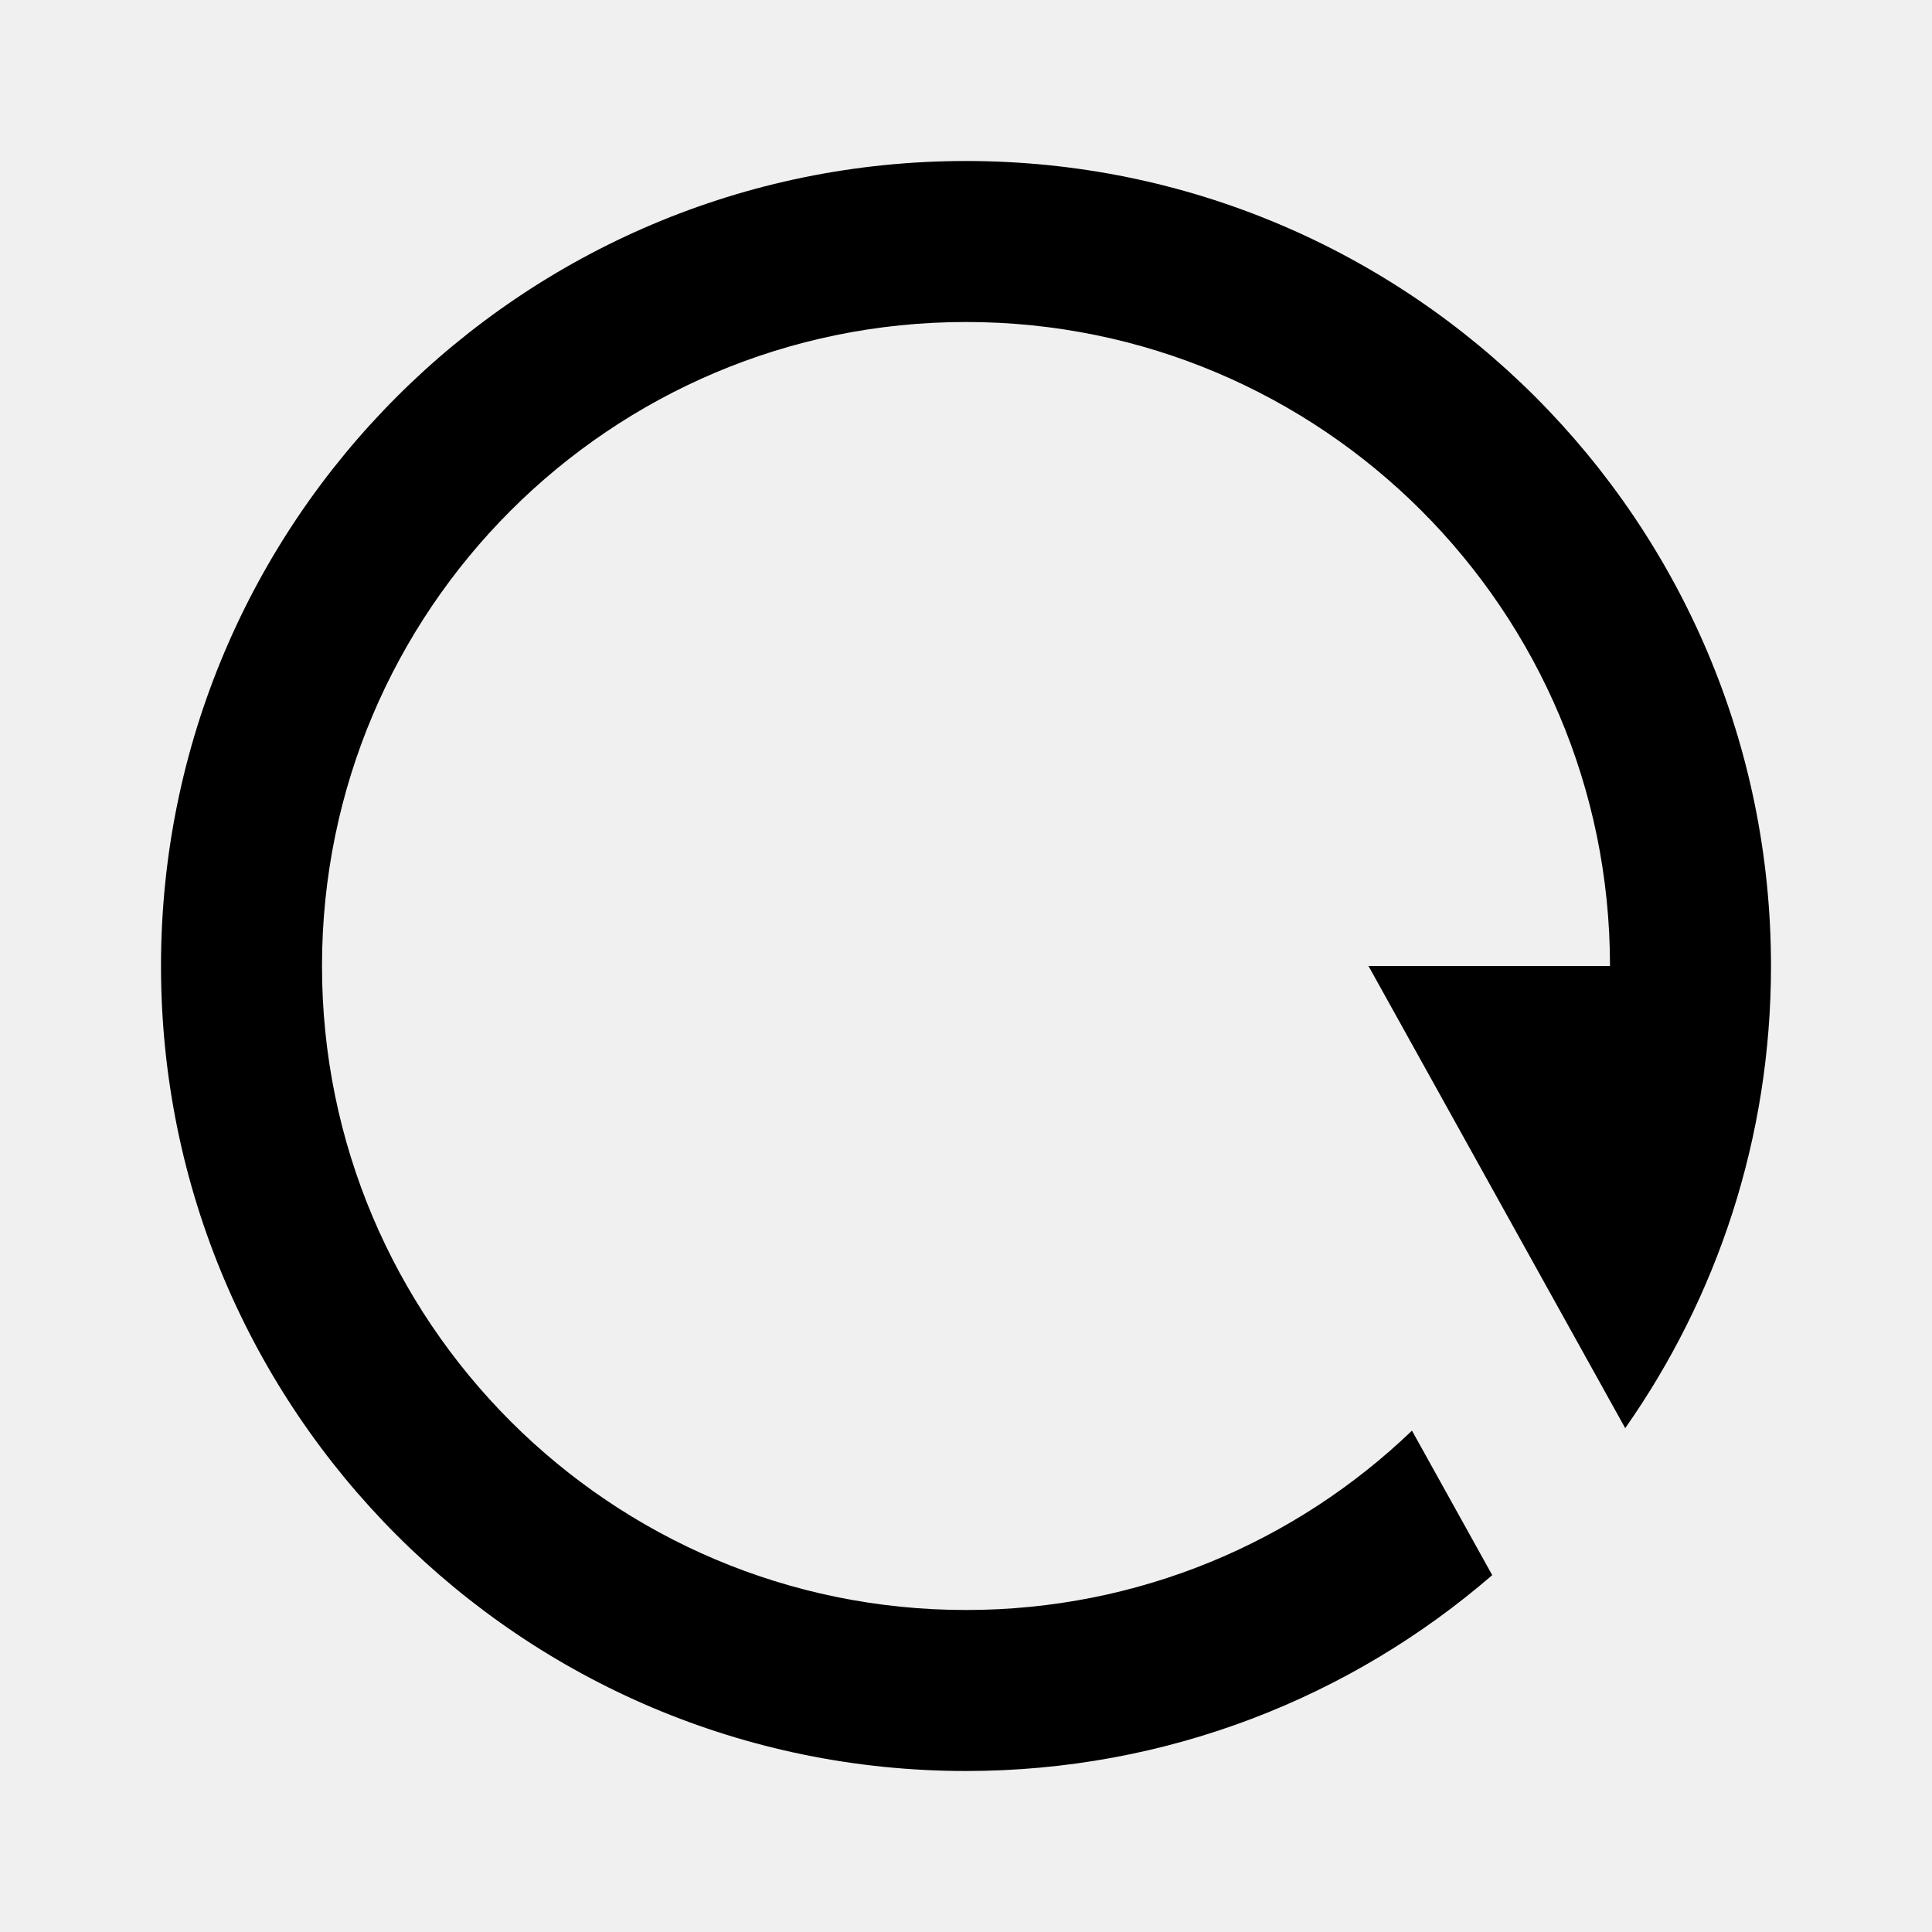
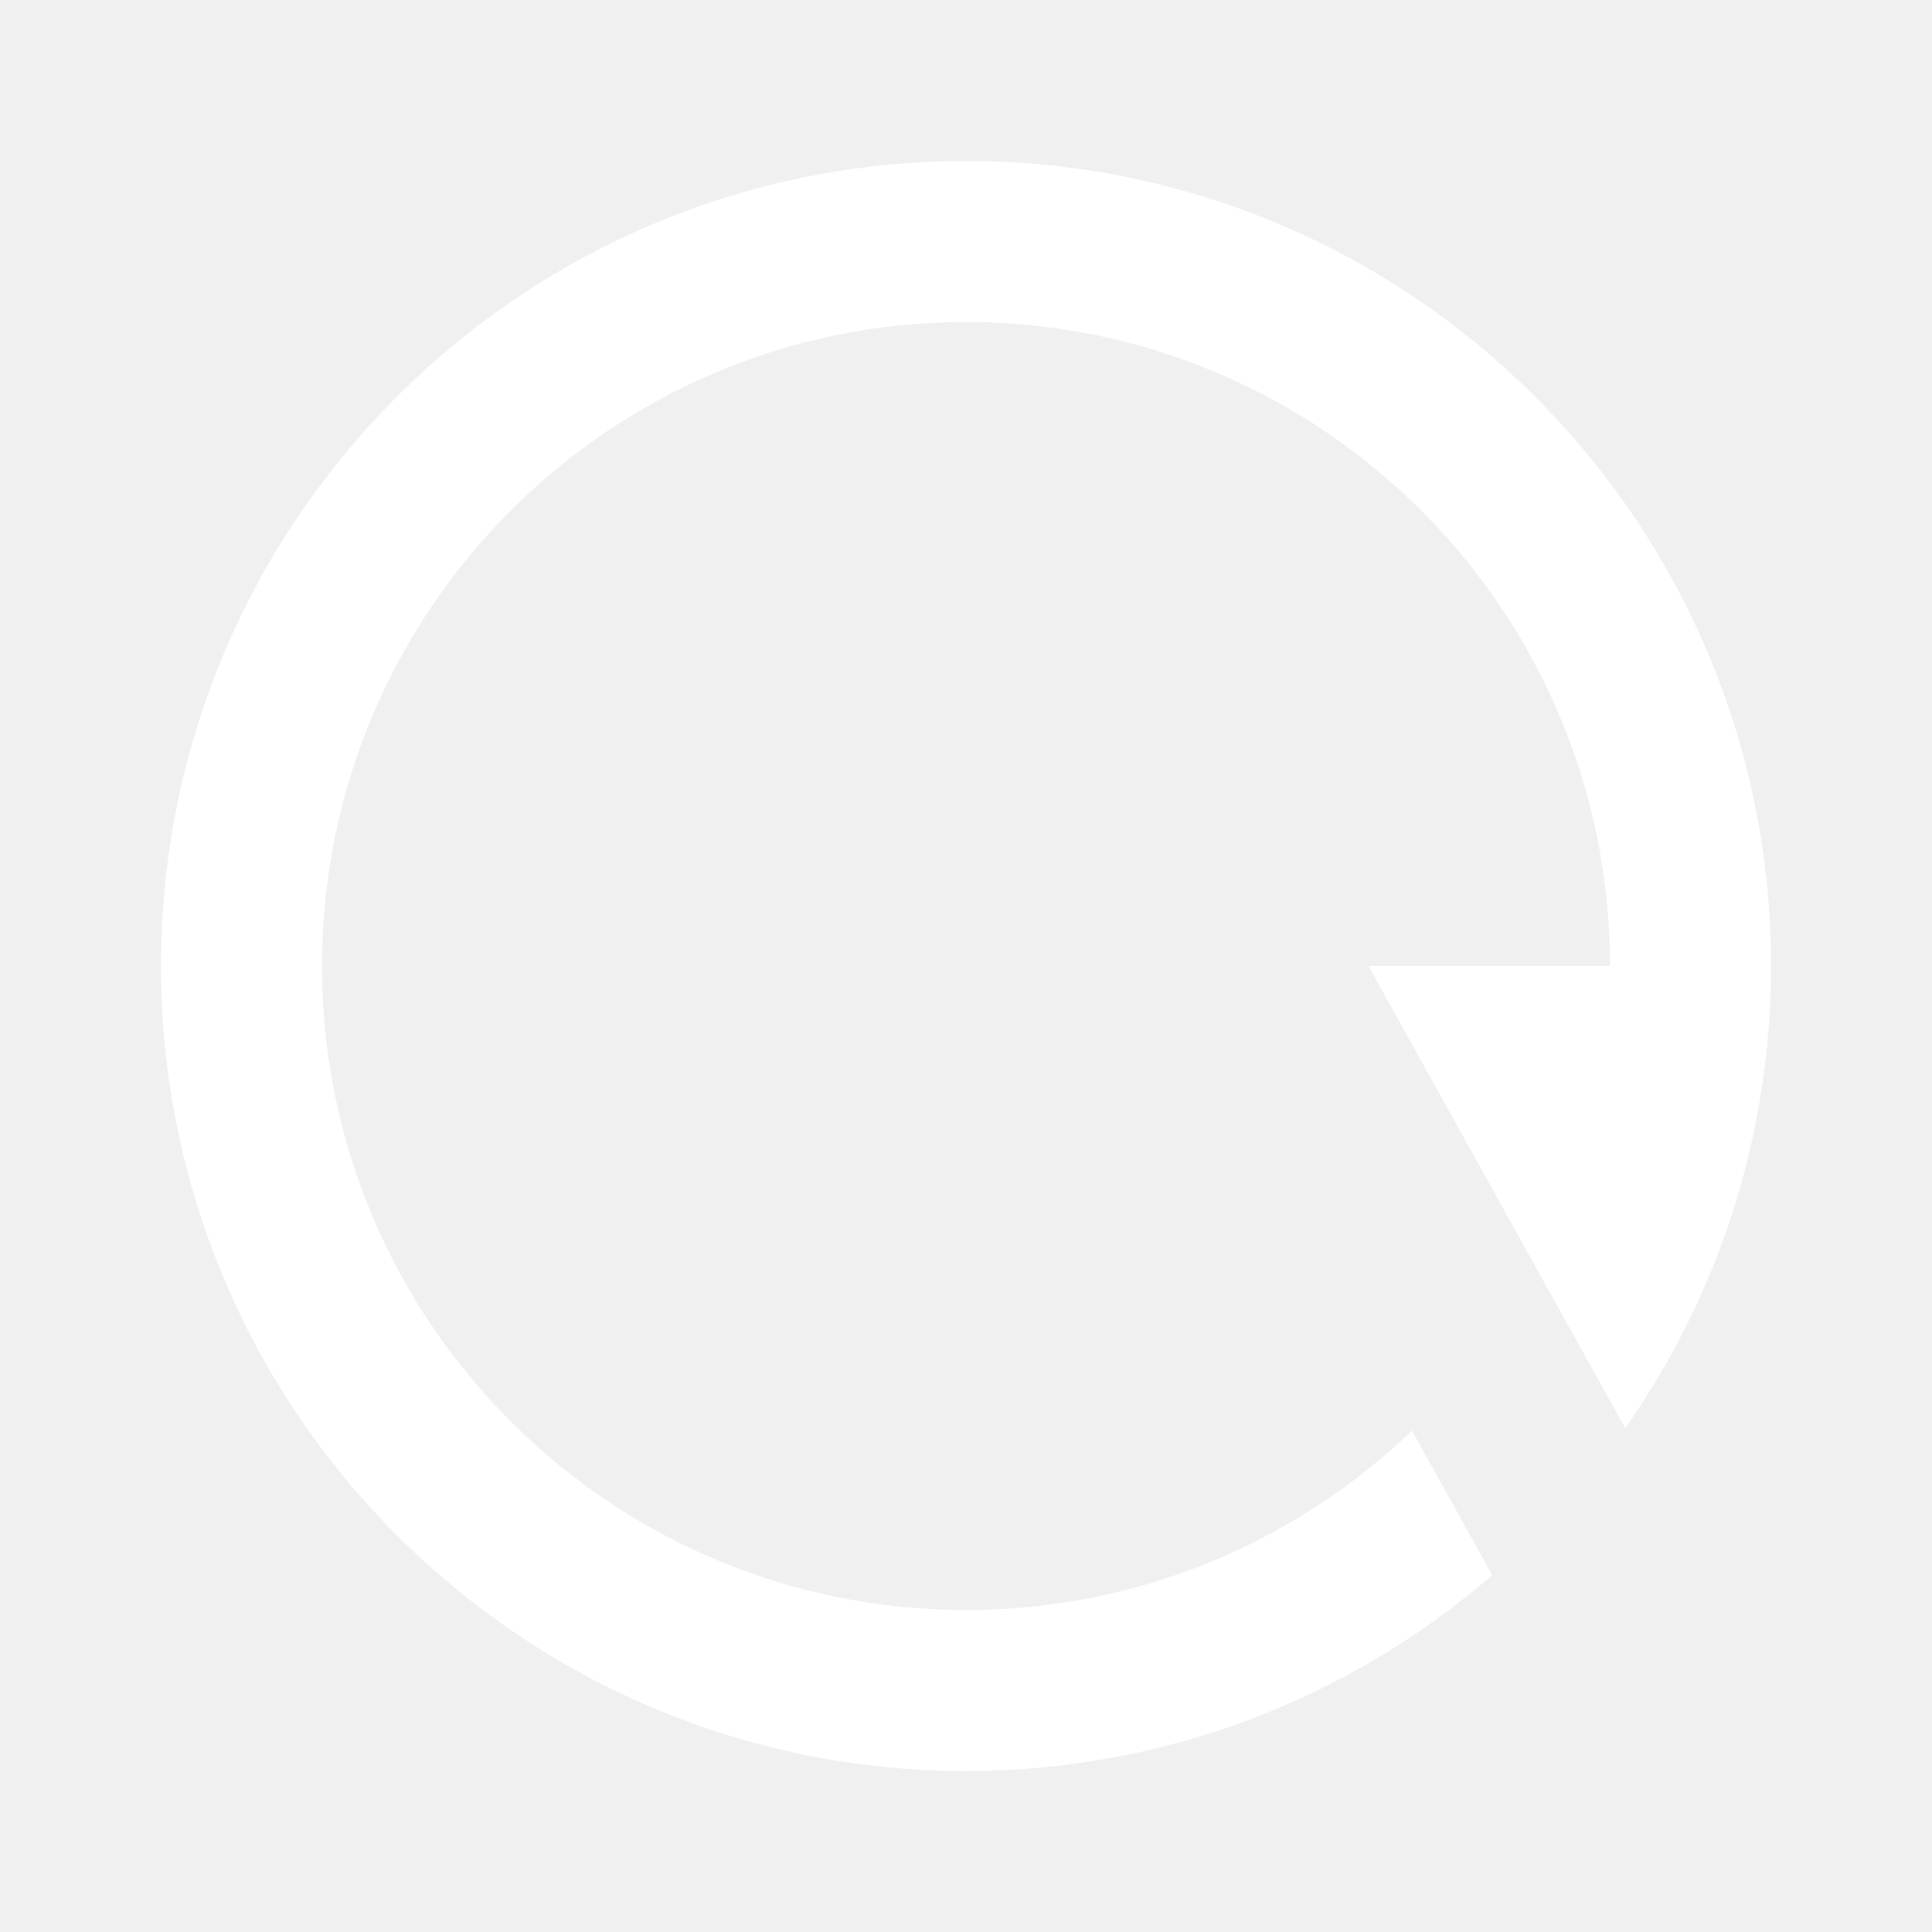
- <svg xmlns="http://www.w3.org/2000/svg" viewBox="0 0 24 24" fill="currentColor">
+ <svg xmlns="http://www.w3.org/2000/svg" viewBox="0 0 24 24" fill="#fff">
  <path d="M18.537 19.567C16.784 21.083 14.499 22 12 22C6.477 22 2 17.523 2 12C2 6.477 6.477 2 12 2C17.523 2 22 6.477 22 12C22 14.136 21.33 16.116 20.189 17.741L17 12H20C20 7.582 16.418 4 12 4C7.582 4 4 7.582 4 12C4 16.418 7.582 20 12 20C14.15 20 16.102 19.152 17.54 17.772L18.537 19.567Z" />
</svg>
